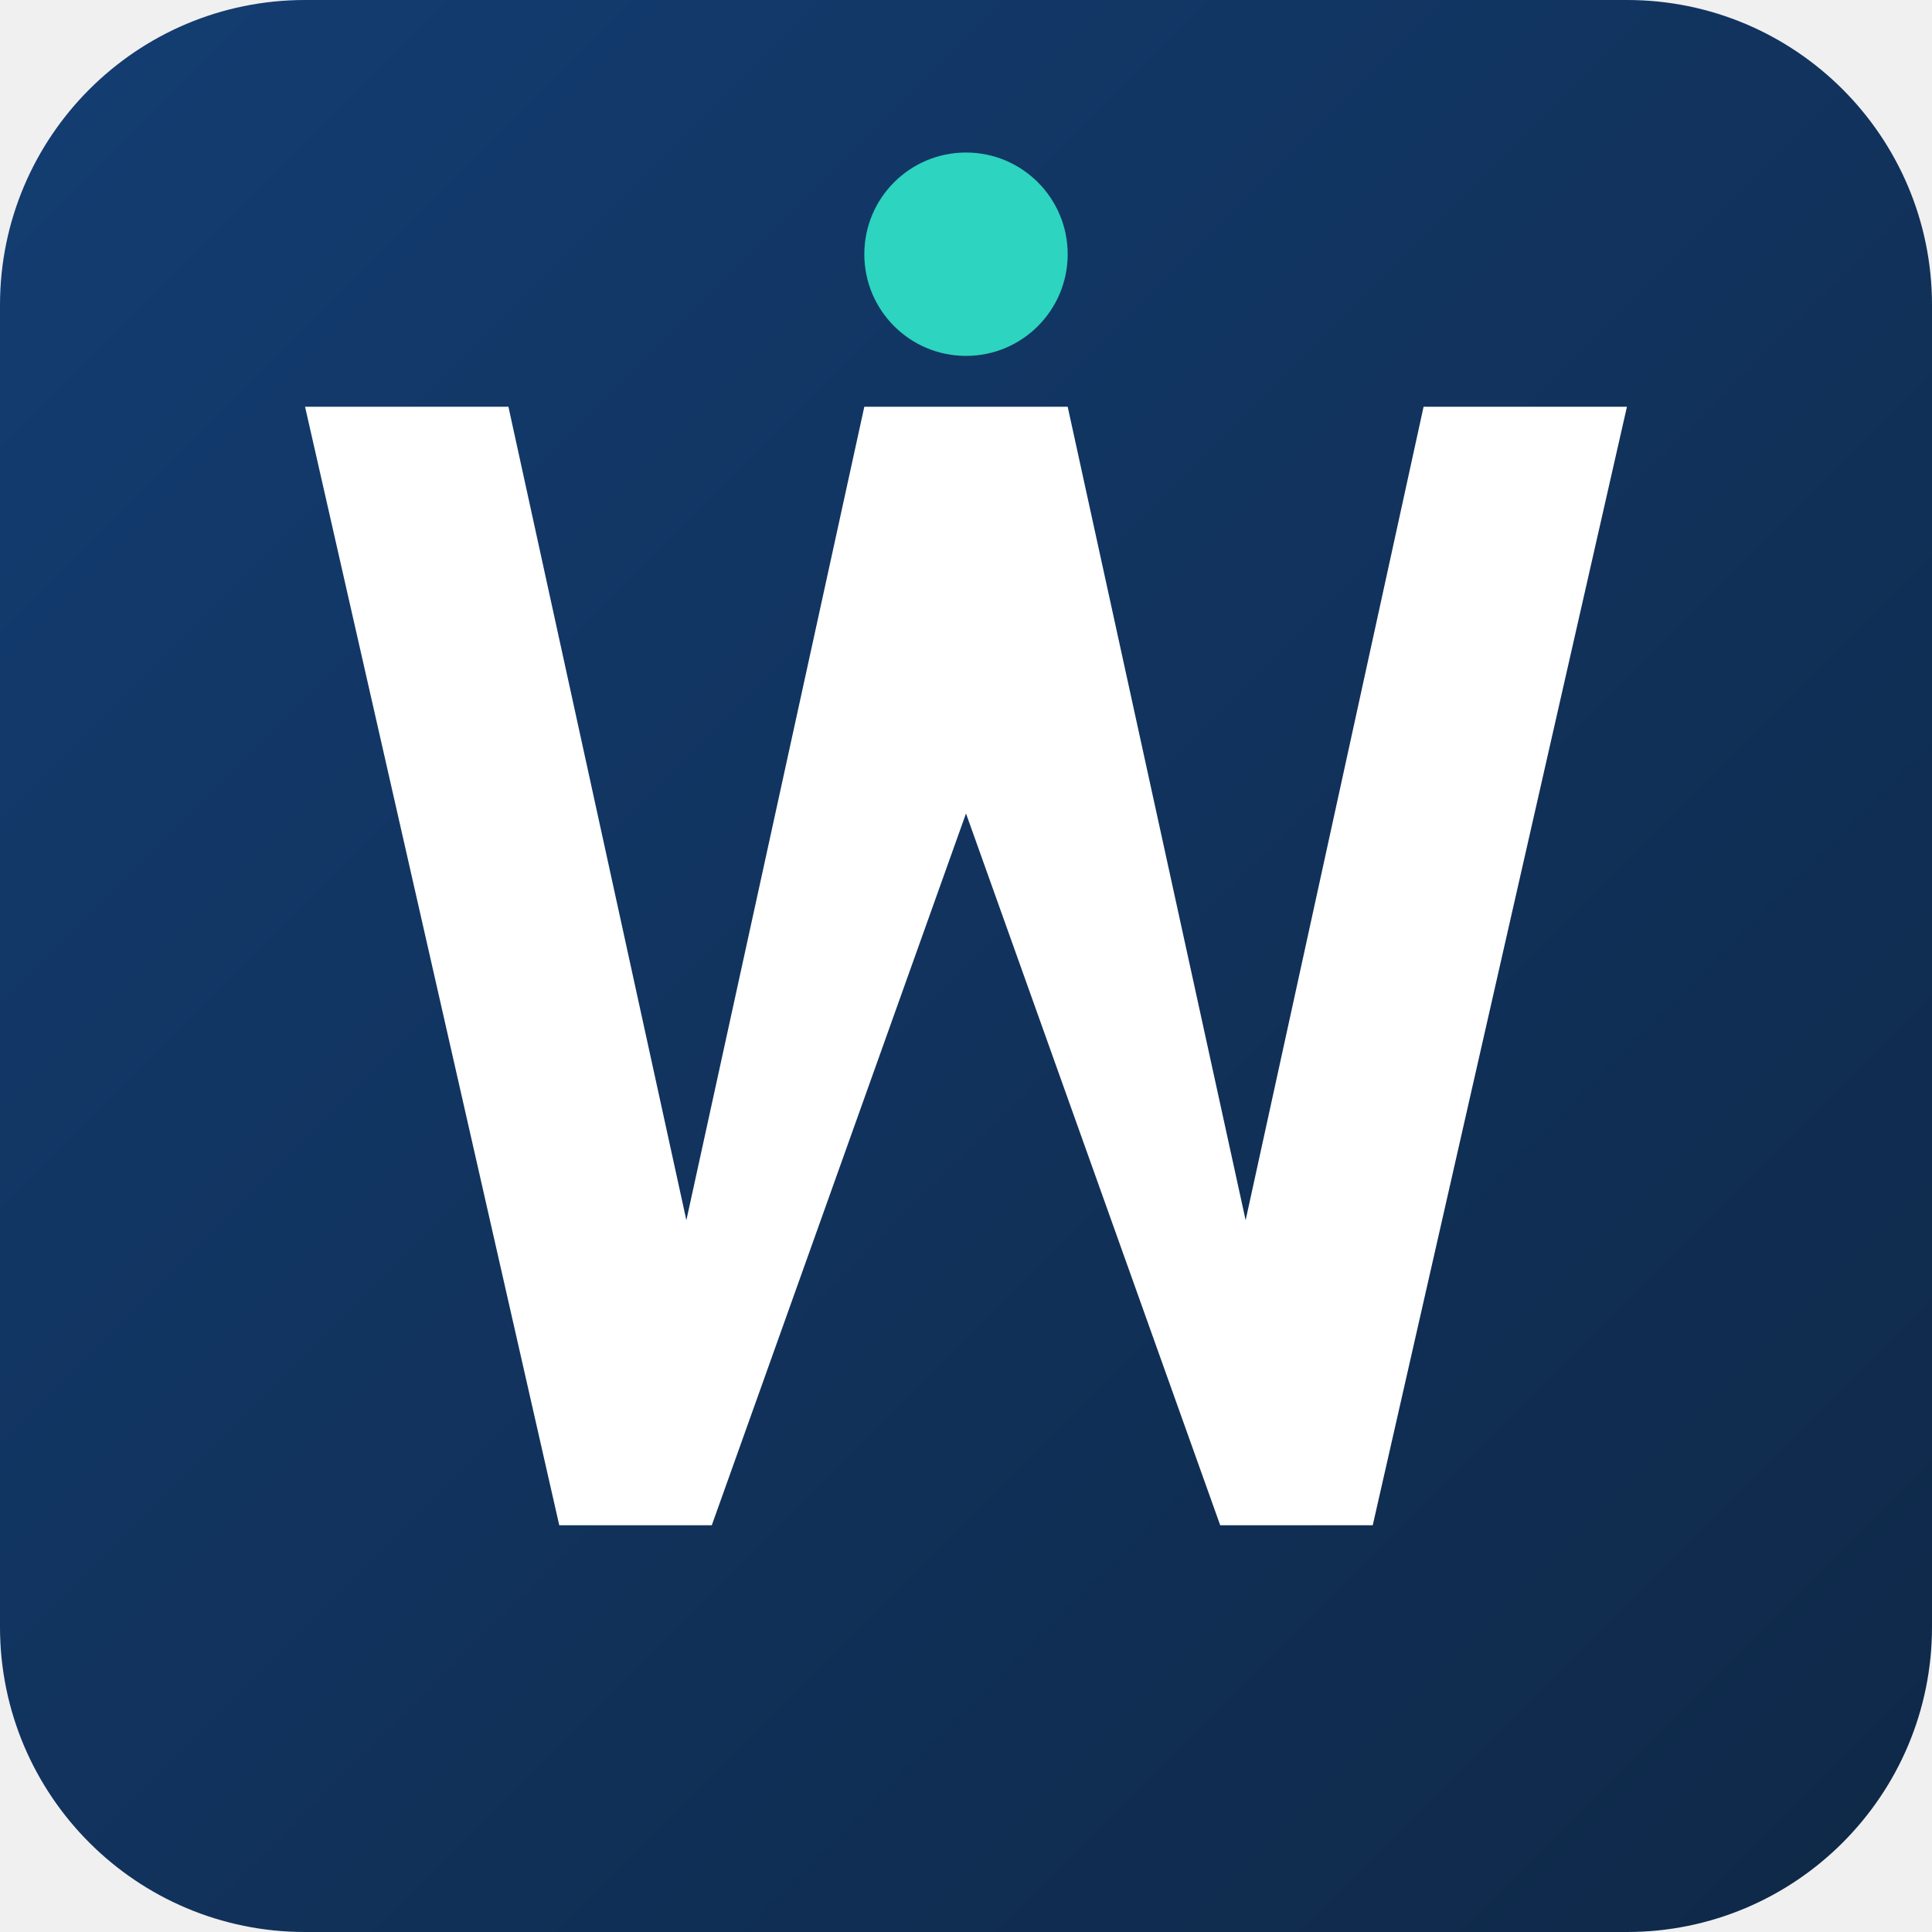
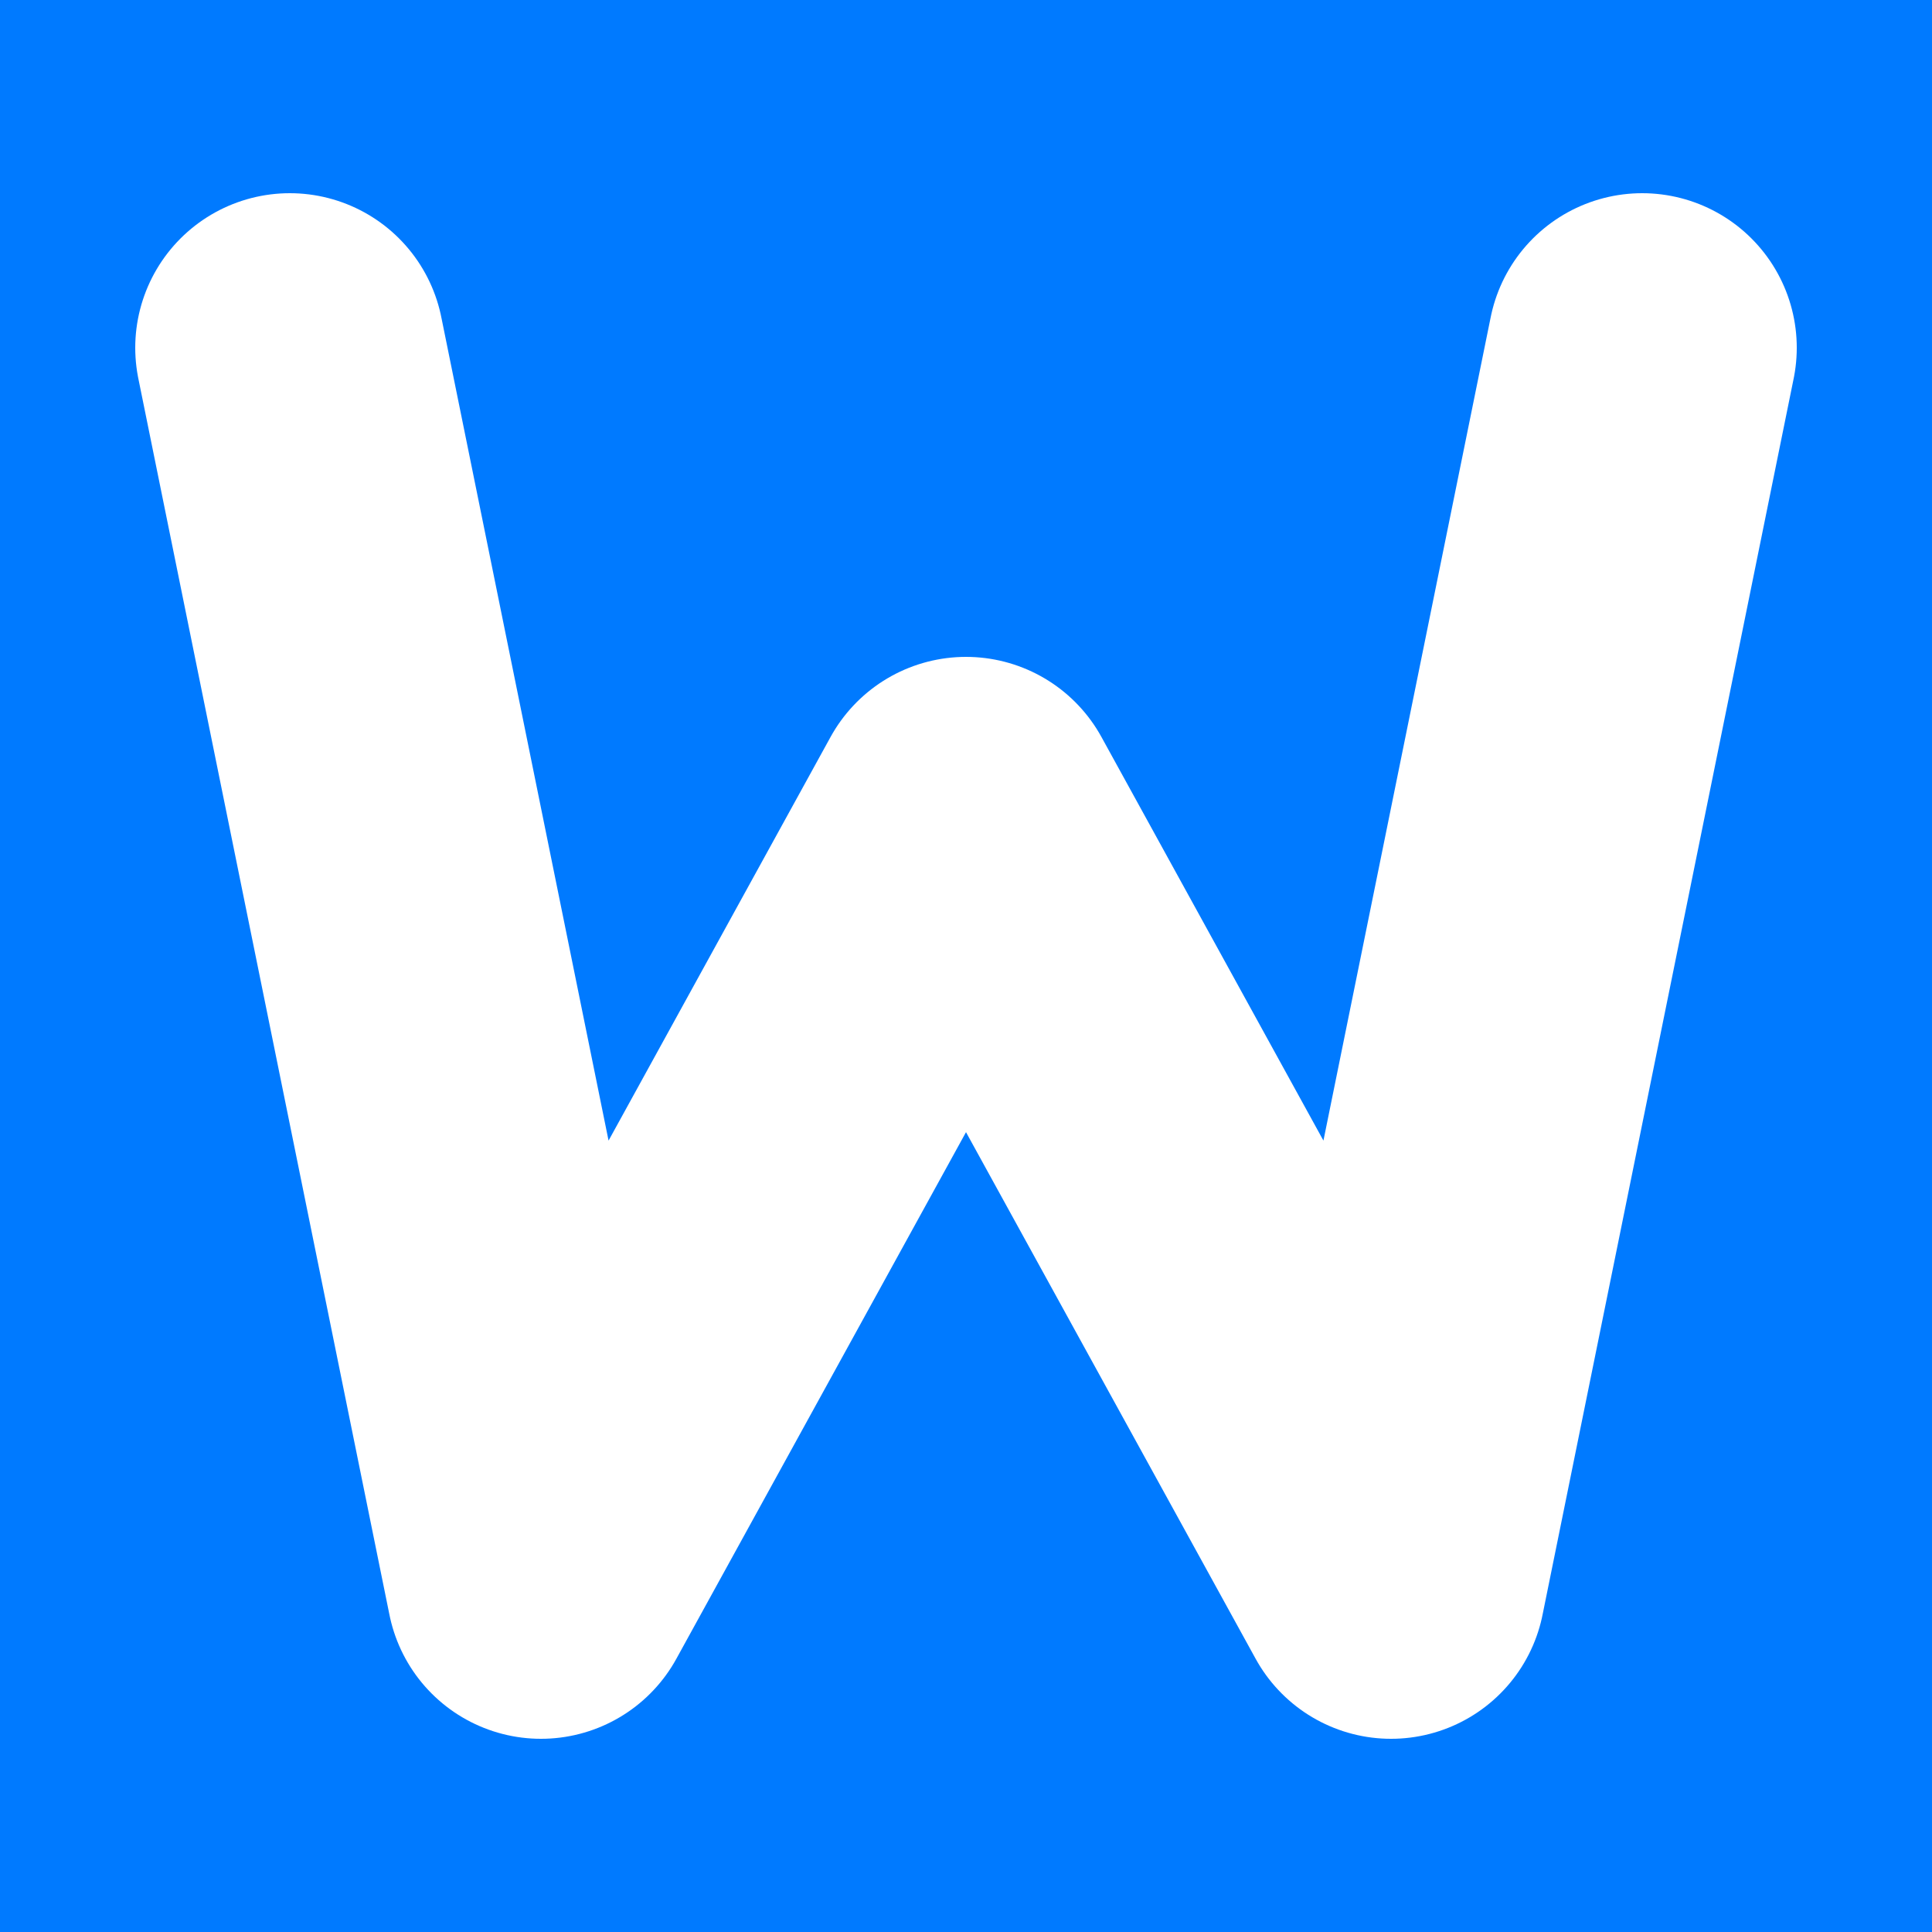
- <svg xmlns="http://www.w3.org/2000/svg" viewBox="0 0 38 38" fill="none">
-   <defs>
-     <linearGradient id="bg" x1="0" y1="0" x2="1" y2="1">
-       <stop offset="0%" stop-color="#133D72" />
-       <stop offset="100%" stop-color="#0F2847" />
-     </linearGradient>
-   </defs>
-   <rect width="38" height="38" rx="6" fill="url(#bg)" />
-   <g fill="#fff">
-     <path d="M6 8 L11 30 L14 30 L19 16 L24 30 L27 30 L32 8 L28 8 L24.5 24 L21 8 L17 8 L13.5 24 L10 8 Z" />
+ <svg xmlns="http://www.w3.org/2000/svg" viewBox="0 0 100 100" fill="none">
+   <rect width="100" height="100" fill="#007AFF" />
+   <g stroke="#FFFFFF" stroke-width="16" stroke-linecap="round" stroke-linejoin="round" fill="none">
+     <path d="M15 18 L28 82 L50 42 L72 82 L85 18" />
  </g>
-   <circle cx="19" cy="5" r="2" fill="#2DD4BF" />
</svg>
